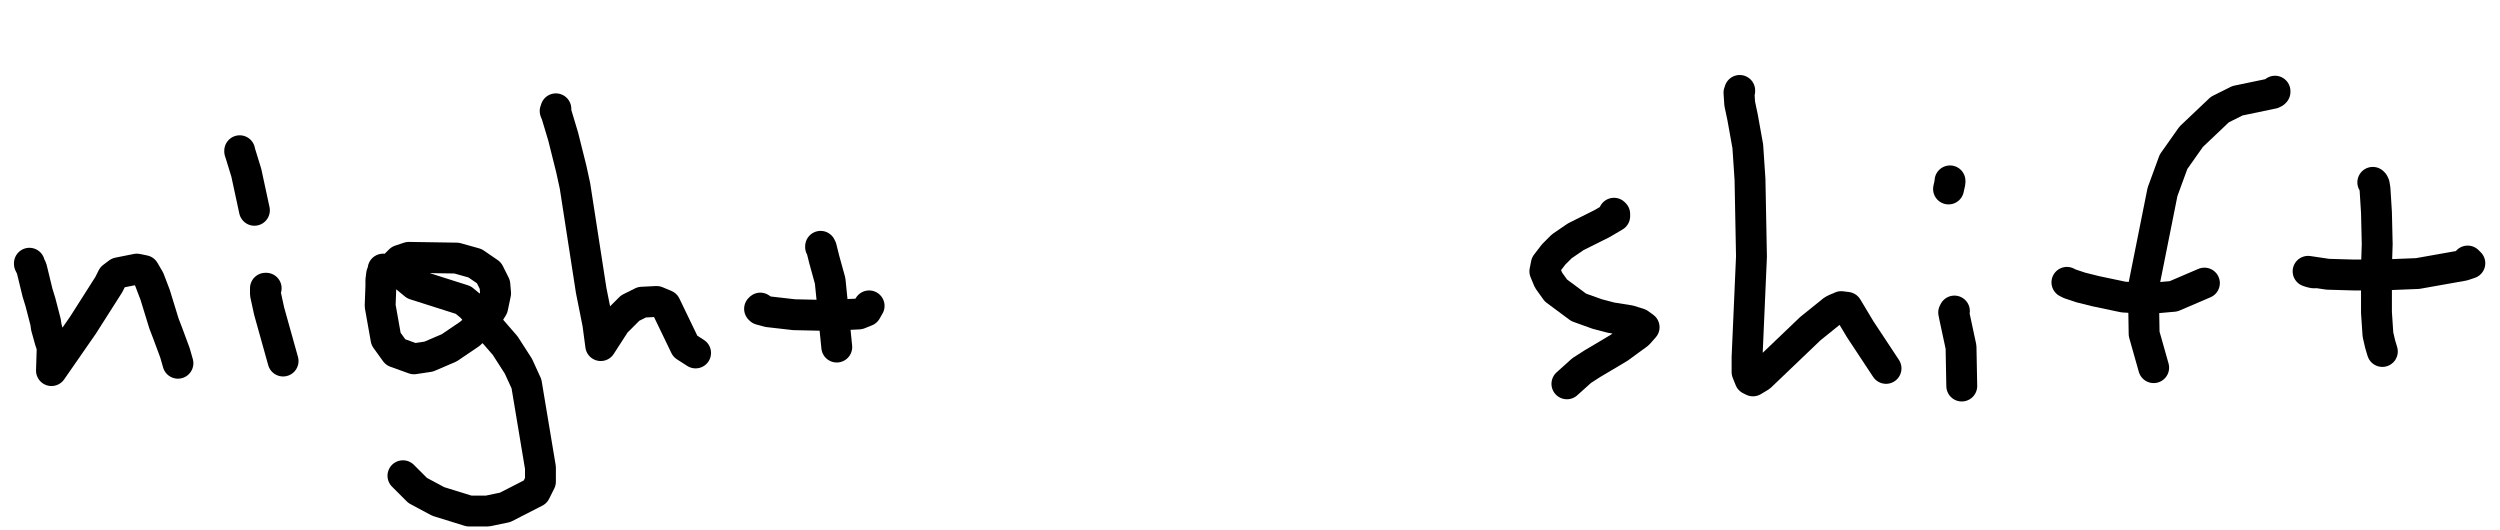
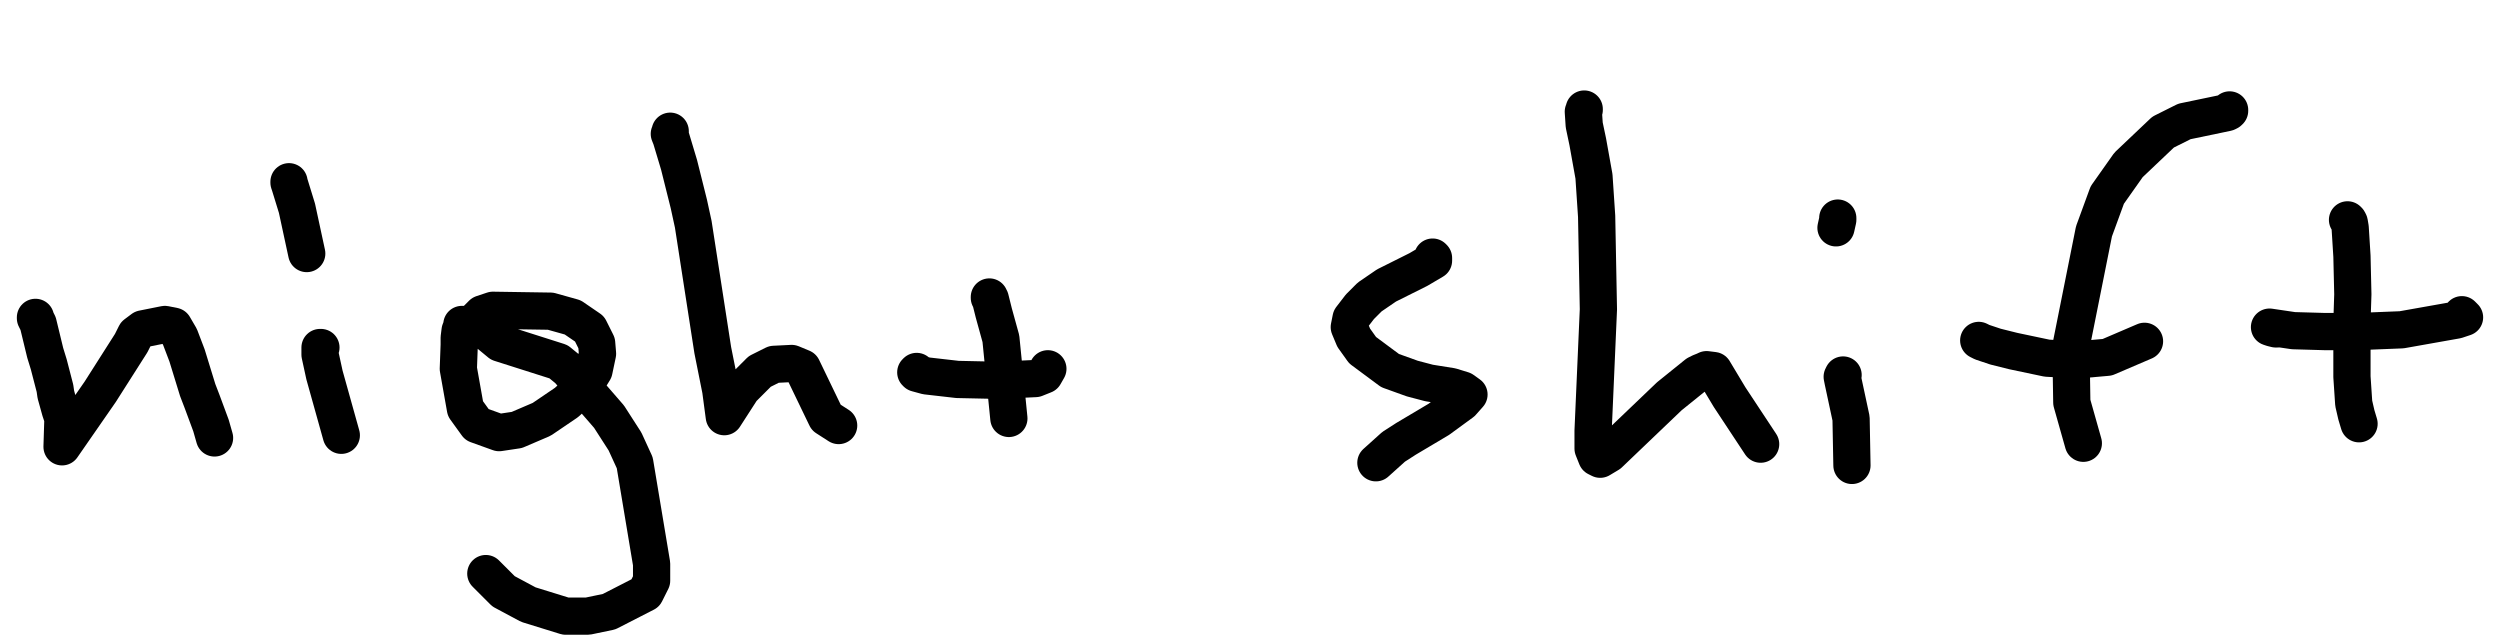
- <svg xmlns="http://www.w3.org/2000/svg" viewBox="0 0 340 72" width="340" height="72" fill="none" stroke="currentColor" stroke-width="4.2" stroke-linecap="round" stroke-linejoin="round">
+ <svg xmlns="http://www.w3.org/2000/svg" viewBox="0 0 282 72" width="282" height="72" fill="none" stroke="currentColor" stroke-width="4.2" stroke-linecap="round" stroke-linejoin="round">
  <polyline points="4.0,35.8 4.0,35.9 4.1,36.1 4.3,36.5 5.1,39.8 5.5,41.1 6.2,43.8 6.3,44.5 6.8,46.3 7.1,47.2 7.0,50.4 11.3,44.2 14.8,38.7 15.3,37.7 16.1,37.1 18.6,36.6 19.6,36.8 20.3,38.0 21.1,40.1 22.3,44.0 22.8,45.3 23.8,48.0 24.2,49.4" />
  <polyline points="32.6,20.5 32.6,20.6 32.7,20.9 33.5,23.5 34.6,28.6" />
  <polyline points="36.2,39.2 36.2,39.2 36.1,39.2 36.1,39.4 36.1,40.0 36.6,42.3 38.5,49.1" />
  <polyline points="52.2,36.6 52.2,36.6 52.1,36.6 52.1,36.8 51.9,37.3 51.8,38.1 51.8,38.9 51.7,41.6 52.5,46.1 53.8,47.9 56.3,48.8 58.3,48.5 61.1,47.3 63.9,45.4 65.1,44.3 66.2,43.1 67.0,41.8 67.4,39.9 67.3,38.7 66.5,37.1 64.6,35.8 62.1,35.1 55.6,35.0 54.4,35.4 53.5,36.3 56.4,38.7 63.0,40.8 64.1,41.7 68.7,47.0 70.5,49.8 71.6,52.2 73.5,63.6 73.5,65.5 72.8,66.9 68.7,69.0 66.3,69.5 63.8,69.5 59.6,68.2 56.8,66.7 54.8,64.7" />
  <polyline points="75.6,14.8 75.6,14.9 75.5,15.1 75.7,15.6 76.6,18.6 77.7,23.0 78.2,25.3 80.4,39.5 81.3,44.0 81.7,47.0 83.7,43.9 85.7,41.9 87.3,41.1 89.3,41.0 90.5,41.5 93.2,47.1 94.6,48.0" />
  <polyline points="103.4,41.9 103.4,41.9 103.3,42.0 103.4,42.1 104.5,42.4 108.0,42.8 112.6,42.9 116.8,42.7 117.8,42.3 118.2,41.6" />
  <polyline points="111.6,33.5 111.6,33.6 111.7,33.7 112.1,35.3 112.9,38.2 113.8,47.2" />
-   <polyline points="219.5,29.0 219.6,29.1 219.6,29.3 219.6,29.4 217.9,30.4 214.3,32.2 212.4,33.5 211.3,34.6 210.3,35.9 210.1,36.9 210.6,38.1 211.6,39.5 214.7,41.8 217.2,42.7 219.1,43.2 221.6,43.6 222.9,44.0 223.6,44.5 222.8,45.4 220.2,47.3 216.5,49.5 215.1,50.4 213.1,52.2" />
-   <polyline points="236.6,12.3 236.6,12.4 236.5,12.6 236.6,14.1 237.0,16.0 237.7,19.9 238.0,24.4 238.2,34.9 237.6,48.6 237.6,50.6 238.0,51.6 238.4,51.8 239.4,51.2 246.2,44.7 249.3,42.2 249.7,42.0 250.2,41.8 250.4,41.7 251.2,41.8 253.0,44.8 256.5,50.1" />
-   <polyline points="265.2,24.6 265.2,24.8 265.0,25.7" />
-   <polyline points="265.8,42.3 265.8,42.3 265.8,42.3 265.7,42.5 265.8,43.0 266.7,47.2 266.8,52.5" />
-   <polyline points="281.1,38.4 281.3,38.5 281.5,38.6 282.1,38.8 283.0,39.1 285.0,39.6 288.8,40.4 292.2,40.6 295.6,40.3 299.8,38.5" />
-   <polyline points="309.4,12.4 309.4,12.5 309.3,12.6 309.1,12.7 304.3,13.7 301.9,14.9 298.0,18.6 295.6,22.0 294.1,26.1 291.5,39.1 291.6,45.4 292.9,50.0" />
-   <polyline points="314.9,37.1 314.6,37.1 314.2,37.0 313.9,36.9 316.6,37.3 320.1,37.4 323.8,37.4 328.8,37.2 335.0,36.1 335.9,35.8 335.6,35.5" />
-   <polyline points="322.7,24.8 322.8,24.9 322.9,25.1 323.0,25.7 323.2,28.9 323.3,33.2 323.2,36.3 323.2,42.5 323.4,45.5 323.7,46.8 323.7,46.8 324.0,47.8" />
+   <polyline points="161.6,29.0 161.7,29.1 161.7,29.3 161.7,29.4 160.0,30.4 156.4,32.2 154.5,33.5 153.4,34.6 152.4,35.9 152.2,36.9 152.7,38.1 153.7,39.5 156.8,41.8 159.3,42.7 161.2,43.2 163.7,43.6 165.0,44.0 165.7,44.5 164.9,45.4 162.3,47.3 158.6,49.5 157.2,50.4 155.2,52.2" />
+   <polyline points="178.7,12.3 178.7,12.4 178.6,12.6 178.7,14.1 179.1,16.0 179.8,19.9 180.1,24.4 180.3,34.9 179.7,48.6 179.7,50.6 180.1,51.6 180.5,51.8 181.5,51.2 188.3,44.7 191.4,42.2 191.8,42.0 192.3,41.8 192.5,41.7 193.3,41.8 195.1,44.8 198.6,50.1" />
+   <polyline points="207.3,24.6 207.3,24.8 207.1,25.7" />
+   <polyline points="207.9,42.3 207.9,42.3 207.9,42.3 207.8,42.5 207.9,43.0 208.8,47.2 208.9,52.5" />
+   <polyline points="223.2,38.4 223.4,38.5 223.6,38.6 224.2,38.8 225.1,39.1 227.1,39.6 230.9,40.4 234.3,40.6 237.7,40.3 241.9,38.5" />
+   <polyline points="251.5,12.4 251.5,12.5 251.4,12.6 251.2,12.7 246.4,13.7 244.0,14.9 240.1,18.6 237.7,22.0 236.2,26.1 233.6,39.1 233.7,45.4 235.0,50.0" />
+   <polyline points="257.0,37.1 256.7,37.1 256.3,37.0 256.0,36.9 258.7,37.3 262.2,37.4 265.9,37.4 270.9,37.2 277.1,36.1 278.0,35.8 277.7,35.5" />
+   <polyline points="264.8,24.8 264.9,24.9 265.0,25.1 265.1,25.7 265.3,28.9 265.4,33.2 265.3,36.3 265.3,42.5 265.5,45.5 265.8,46.8 265.8,46.8 266.1,47.8" />
</svg>
